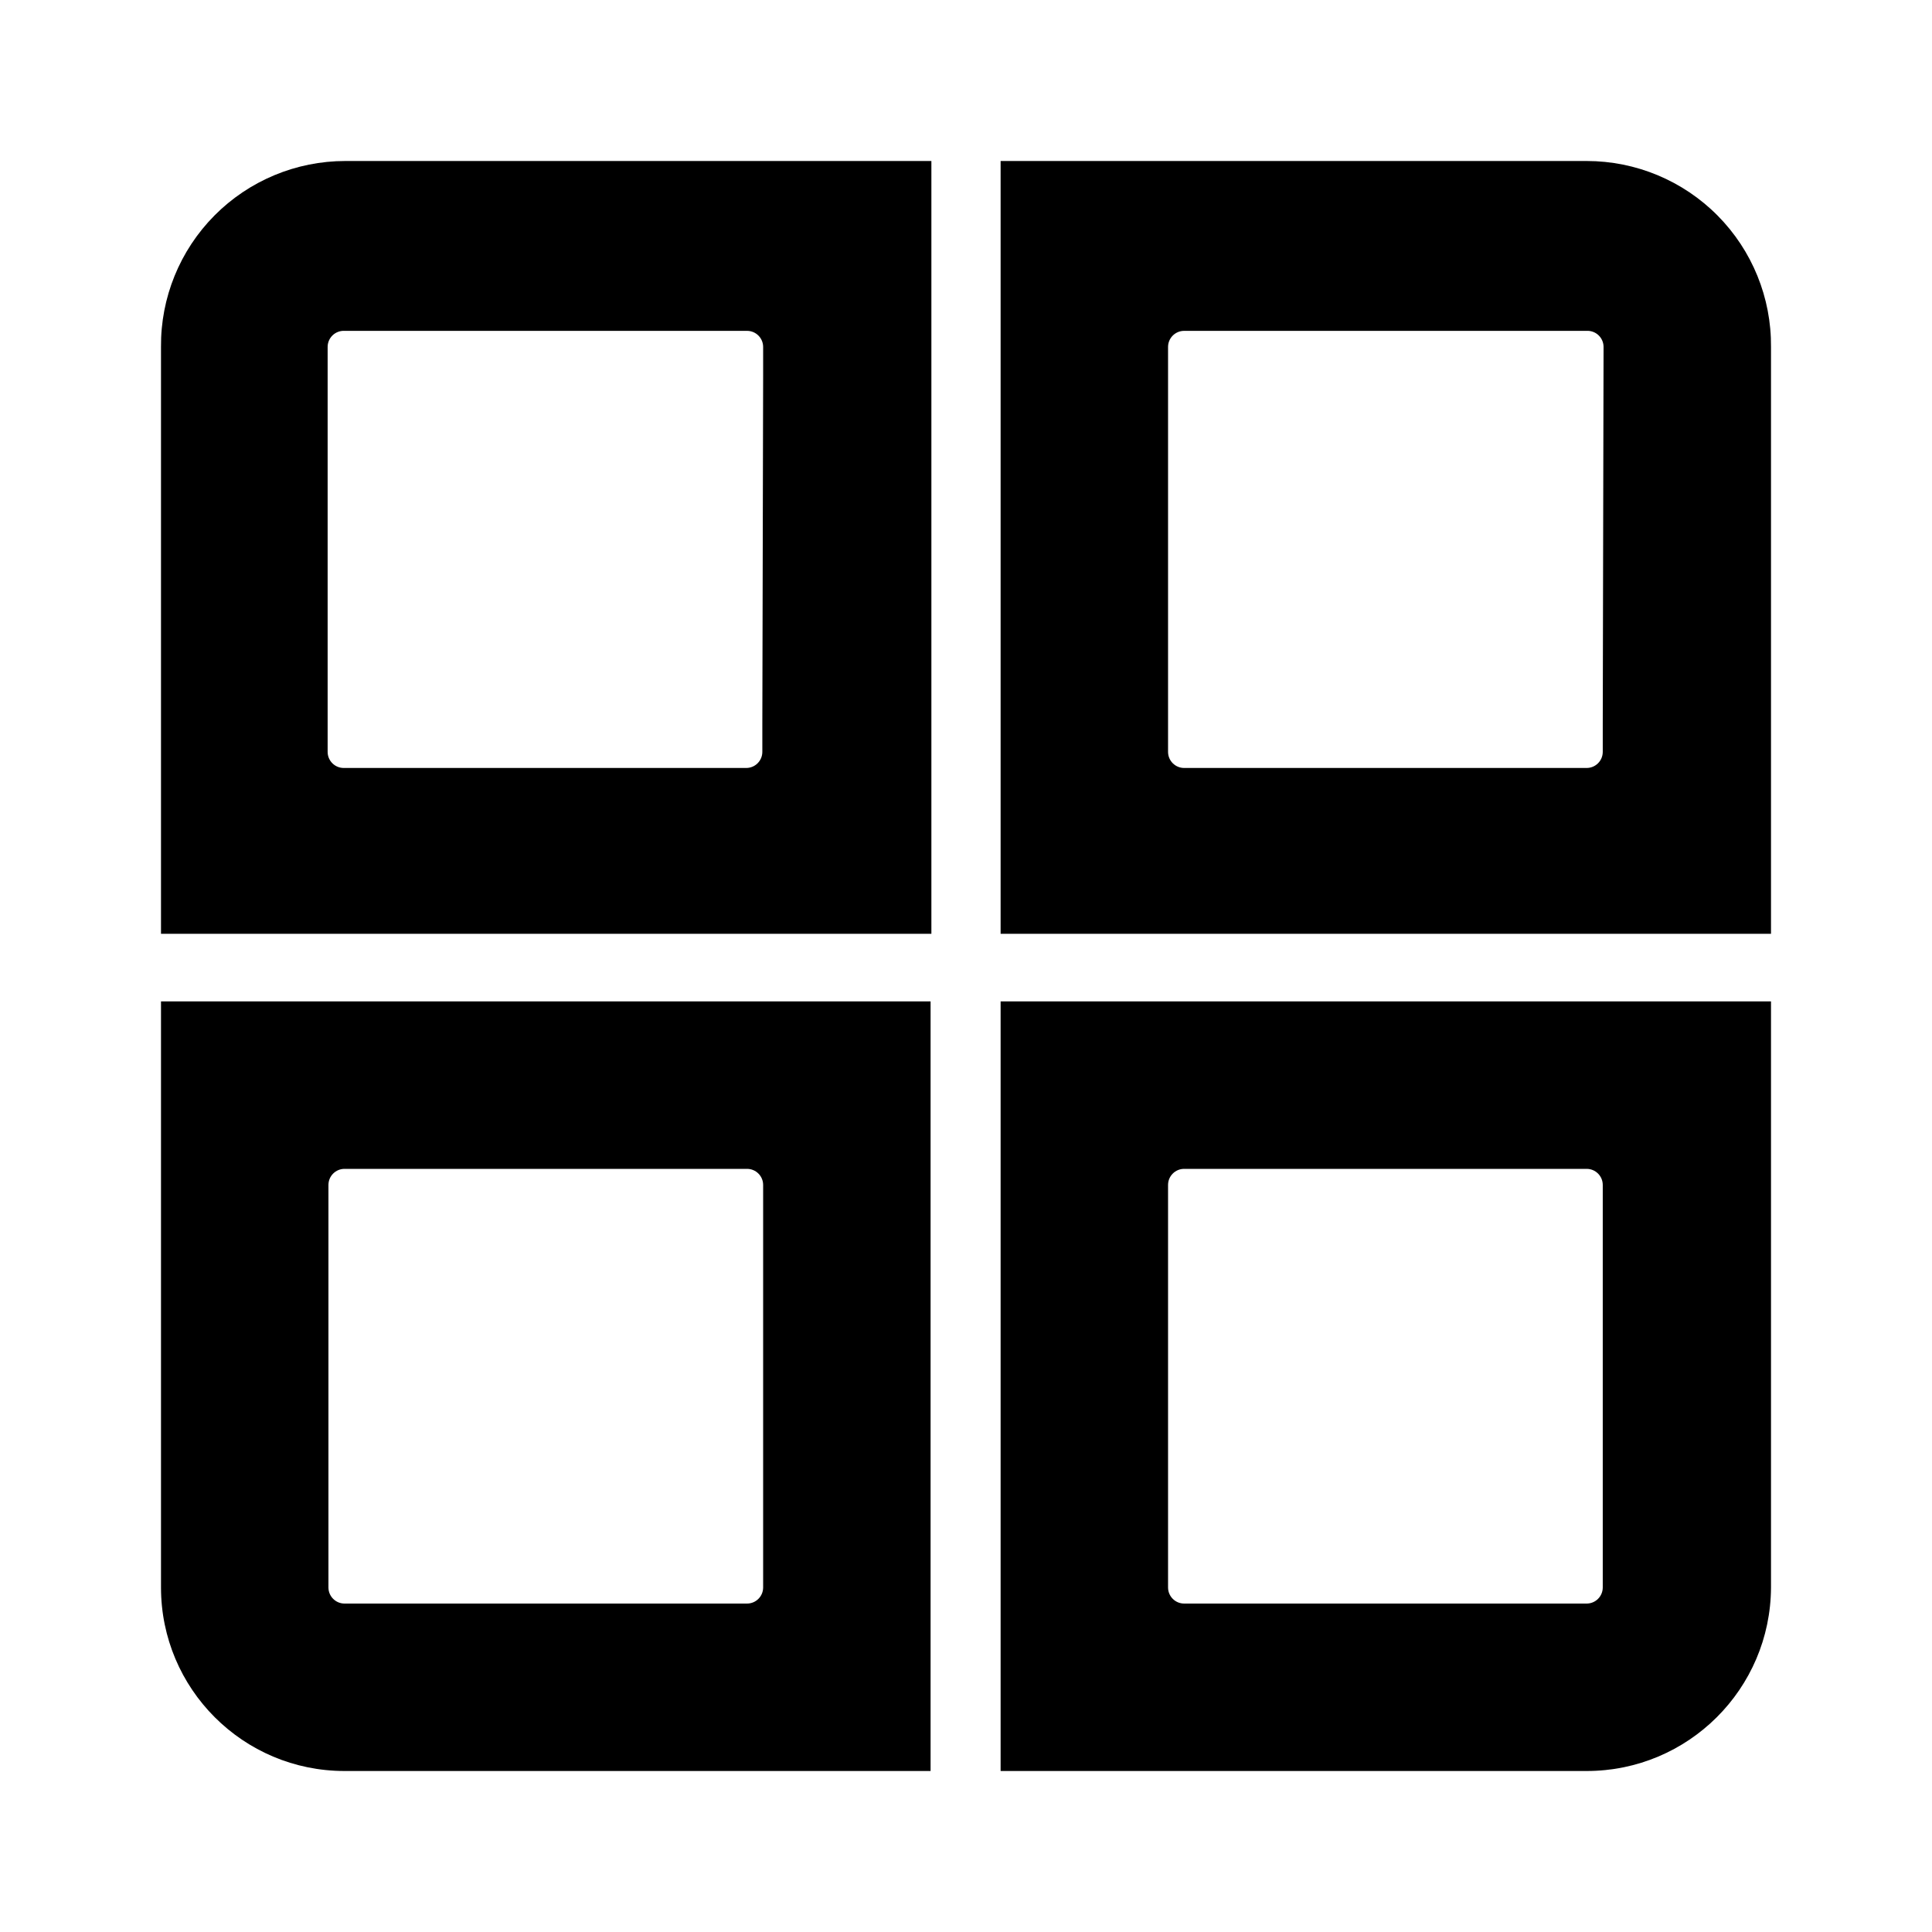
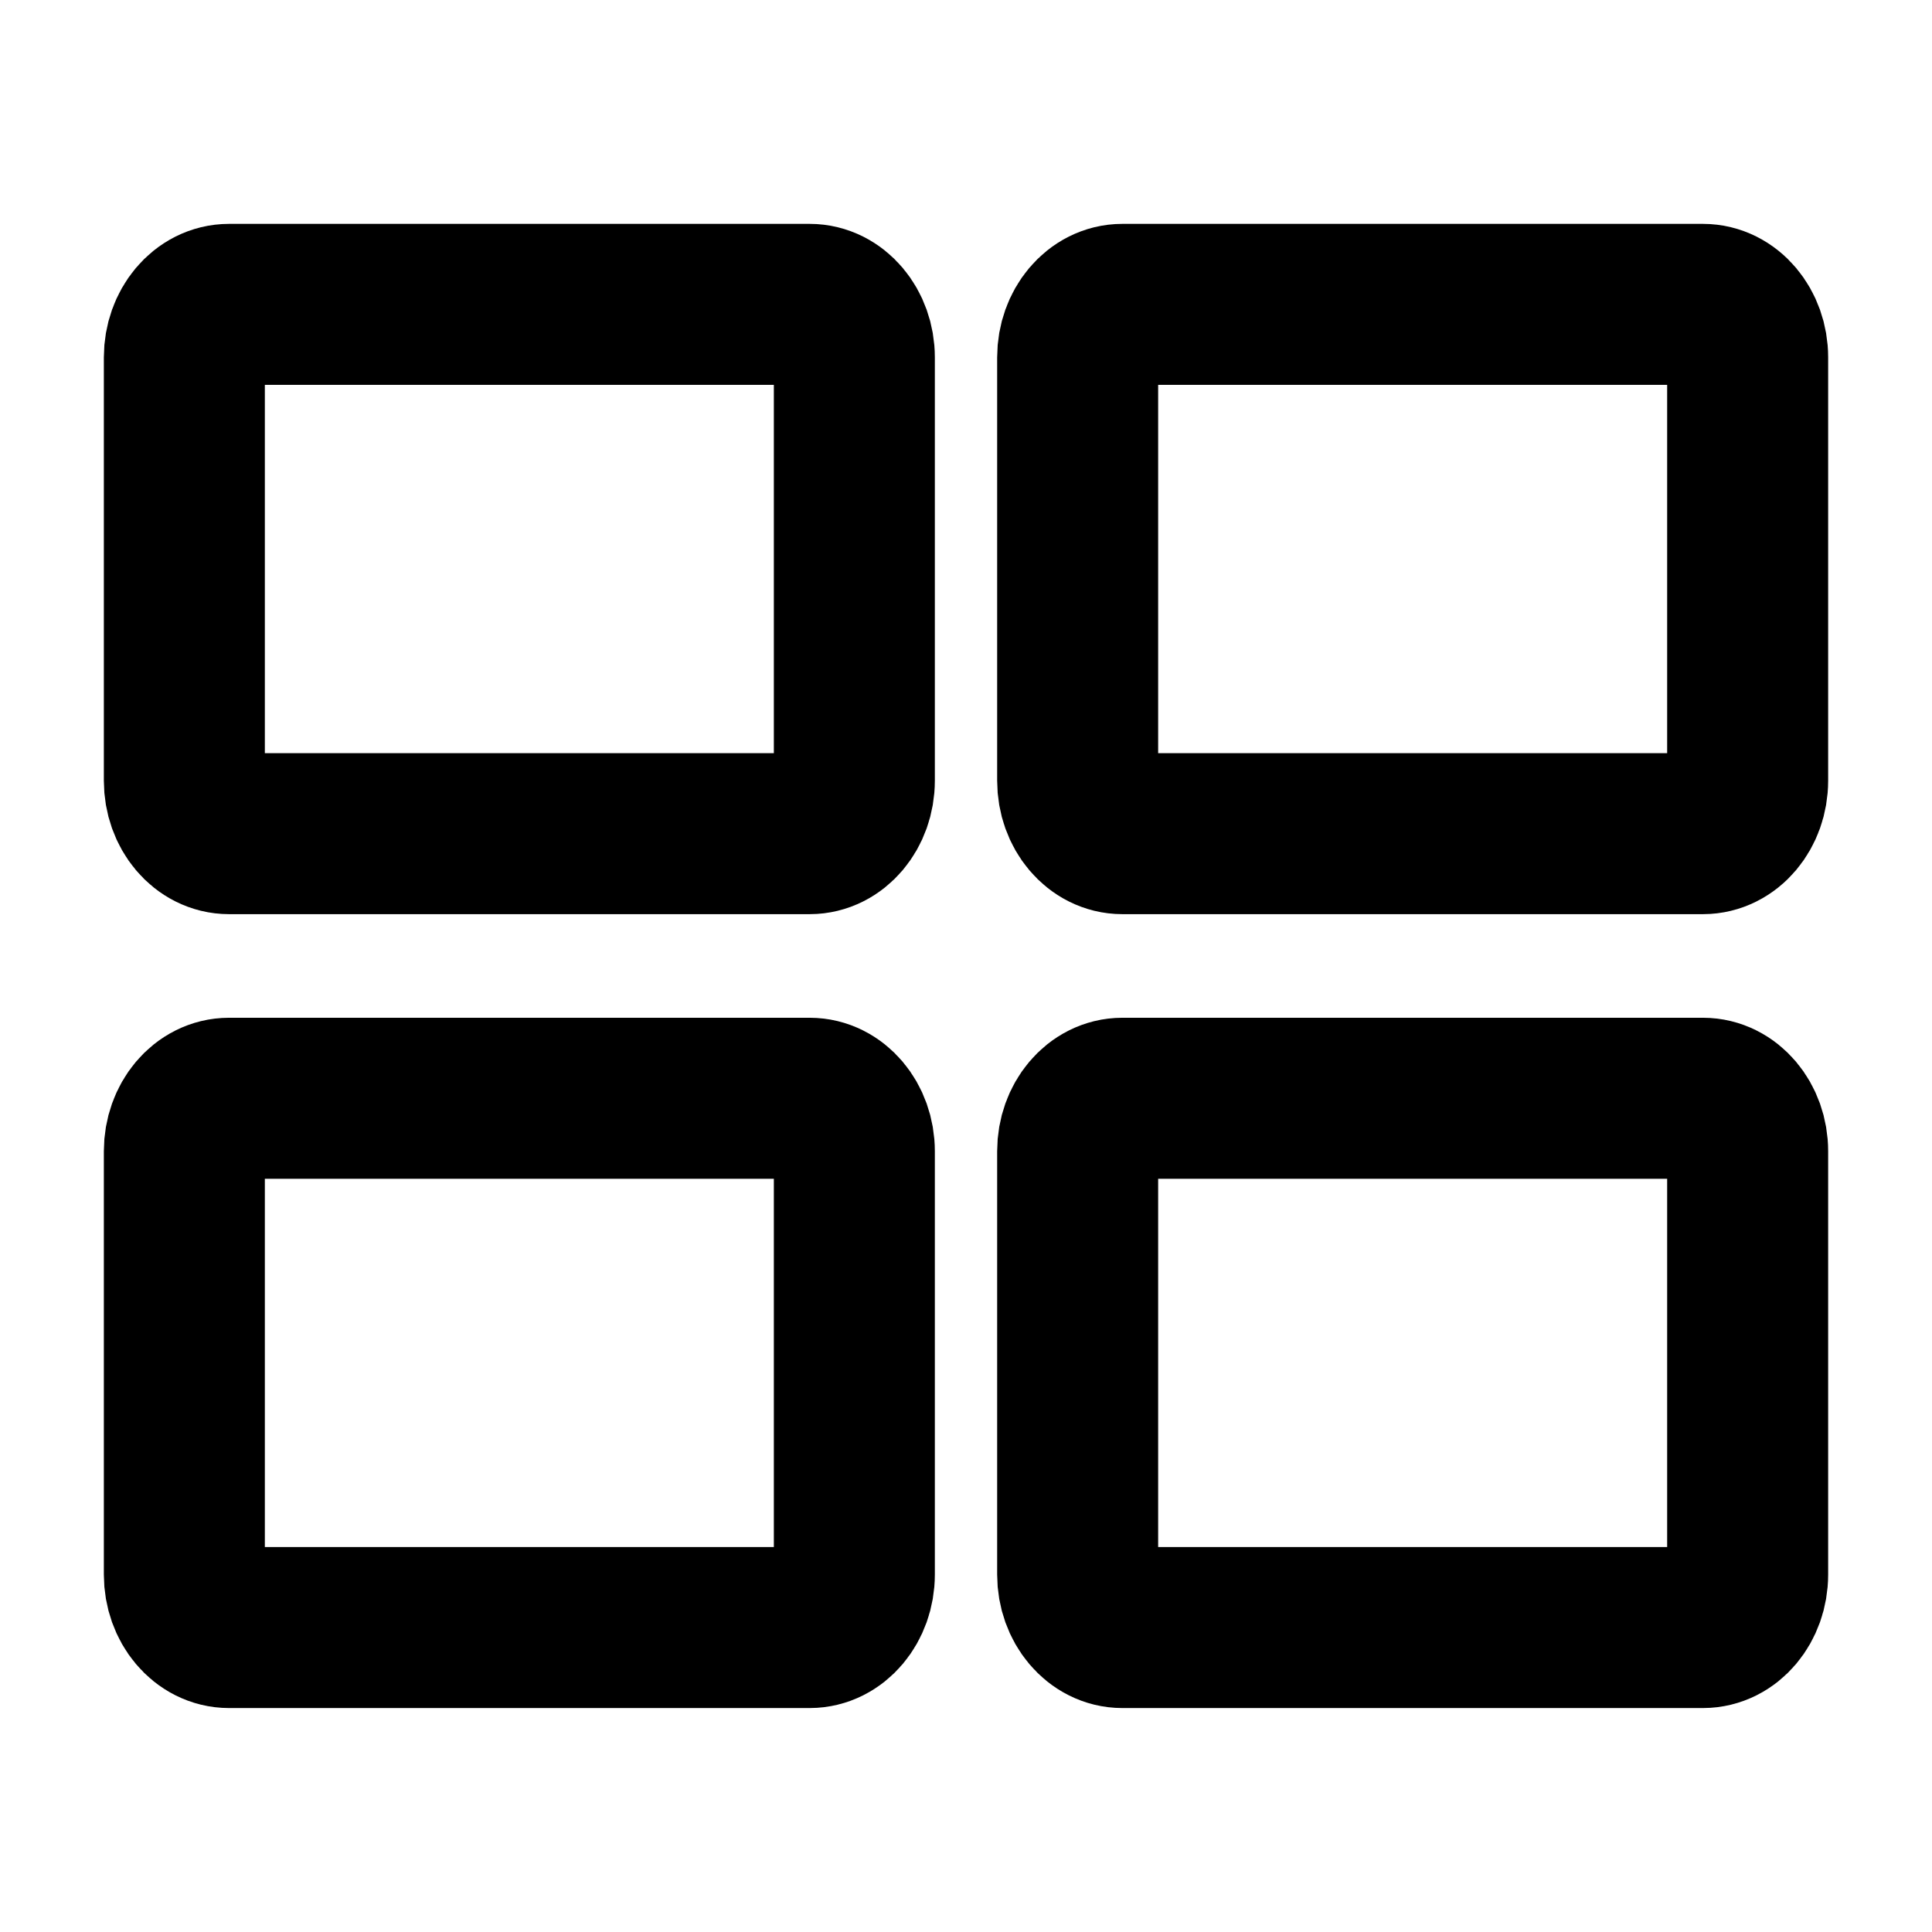
- <svg xmlns="http://www.w3.org/2000/svg" viewBox="0 0 24 24">
-   <path d="M19.71,12.44H12.43V22h7.28A2.29,2.29,0,0,0,22,19.72V12.44H19.71Zm.2,7.28a.2.2,0,0,1-.2.2h-5a.2.2,0,0,1-.2-.2v-.35h0V15.06h0v-.34a.2.2,0,0,1,.2-.2h5a.2.2,0,0,1,.2.2v.34h0Z" />
-   <path d="M9.28,12.44H2v7.28A2.28,2.28,0,0,0,4.28,22h7.28V12.44H9.28Zm.2,6.93h0v.35a.2.2,0,0,1-.2.2h-5a.2.2,0,0,1-.2-.2V15.06h0v-.34a.2.2,0,0,1,.2-.2h5a.2.2,0,0,1,.2.2v.34h0Z" />
-   <path d="M19.71,11.6H12.43V2h7.28A2.29,2.29,0,0,1,22,4.31V11.6H19.71Zm.21-7.29a.2.2,0,0,0-.21-.2h-5a.2.2,0,0,0-.2.2v.35h0V9h0v.34a.2.2,0,0,0,.2.2h5a.2.2,0,0,0,.2-.2V9h0Z" />
-   <path d="M9.28,11.6H2V4.31A2.29,2.29,0,0,1,4.29,2h7.28V11.6H9.28Zm.2-6.94h0V4.31a.2.2,0,0,0-.2-.2h-5a.2.2,0,0,0-.21.2V9h0v.34a.2.2,0,0,0,.2.2h5a.2.2,0,0,0,.2-.2V9h0Z" />
+ <svg xmlns="http://www.w3.org/2000/svg" width="24" height="24" viewBox="0 0 24 24" stroke="currentcolor">
+   <path fill="none" stroke-width="2" d="M 1.316 12.195 C 1.316 12.195 8.529 12.195 8.529 12.195 C 8.835 12.195 9.084 12.489 9.084 12.853 C 9.084 12.853 9.084 18.112 9.084 18.112 C 9.084 18.475 8.835 18.77 8.529 18.77 C 8.529 18.77 1.316 18.77 1.316 18.77 C 1.009 18.77 0.761 18.475 0.761 18.112 C 0.761 18.112 0.761 12.853 0.761 12.853 C 0.761 12.489 1.009 12.195 1.316 12.195 Z" transform="matrix(1, 0, 0, 1, 1.529, 1.448)" />
+   <path fill="none" stroke-width="2" d="M 12.413 12.195 C 12.413 12.195 19.626 12.195 19.626 12.195 C 19.933 12.195 20.181 12.489 20.181 12.853 C 20.181 12.853 20.181 18.112 20.181 18.112 C 20.181 18.475 19.933 18.77 19.626 18.77 C 19.626 18.77 12.413 18.77 12.413 18.77 C 12.107 18.77 11.858 18.475 11.858 18.112 C 11.858 18.112 11.858 12.853 11.858 12.853 C 11.858 12.489 12.107 12.195 12.413 12.195 Z" transform="matrix(1, 0, 0, 1, 1.529, 1.448)" />
+   <path fill="none" stroke-width="2" d="M 12.413 2.333 C 12.413 2.333 19.626 2.333 19.626 2.333 C 19.933 2.333 20.181 2.628 20.181 2.991 C 20.181 2.991 20.181 8.25 20.181 8.25 C 20.181 8.614 19.933 8.908 19.626 8.908 C 19.626 8.908 12.413 8.908 12.413 8.908 C 12.107 8.908 11.858 8.614 11.858 8.25 C 11.858 8.25 11.858 2.991 11.858 2.991 C 11.858 2.628 12.107 2.333 12.413 2.333 Z" transform="matrix(1, 0, 0, 1, 1.529, 1.448)" />
+   <path fill="none" stroke-width="2" d="M 1.316 2.333 C 1.316 2.333 8.529 2.333 8.529 2.333 C 8.835 2.333 9.084 2.628 9.084 2.991 C 9.084 2.991 9.084 8.25 9.084 8.25 C 9.084 8.614 8.835 8.908 8.529 8.908 C 8.529 8.908 1.316 8.908 1.316 8.908 C 1.009 8.908 0.761 8.614 0.761 8.25 C 0.761 8.25 0.761 2.991 0.761 2.991 C 0.761 2.628 1.009 2.333 1.316 2.333 Z" transform="matrix(1, 0, 0, 1, 1.529, 1.448)" />
</svg>
